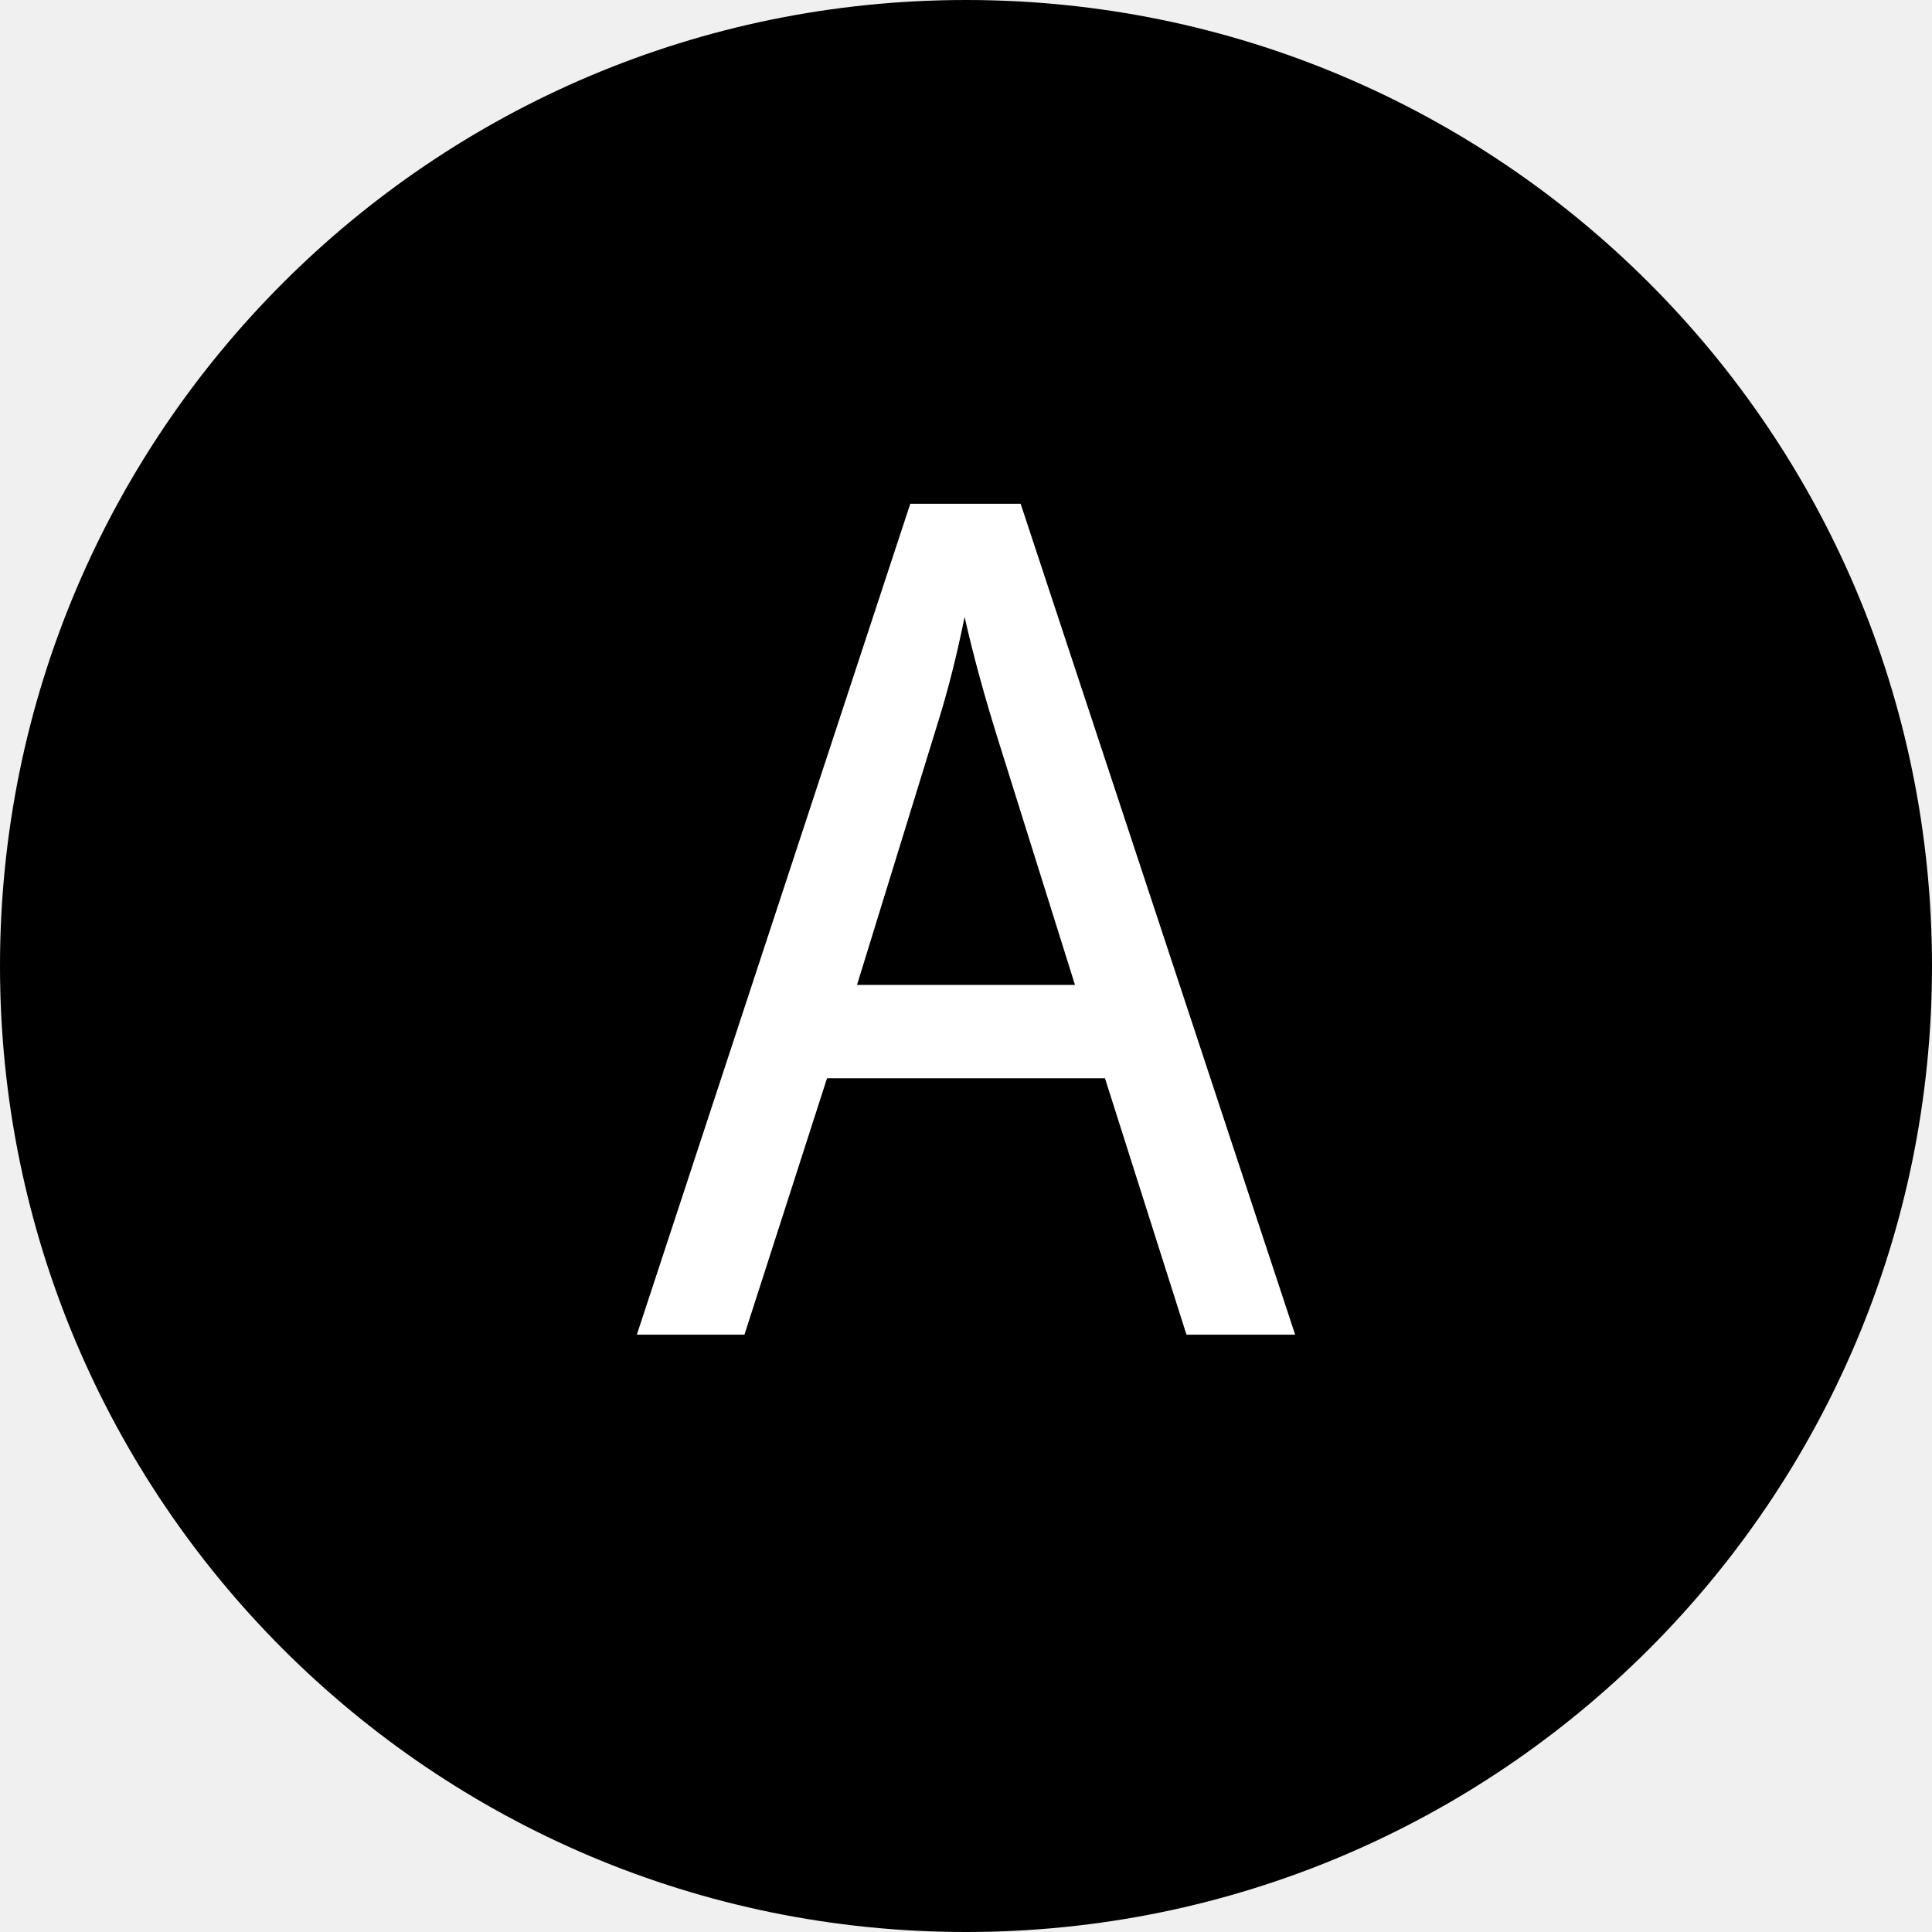
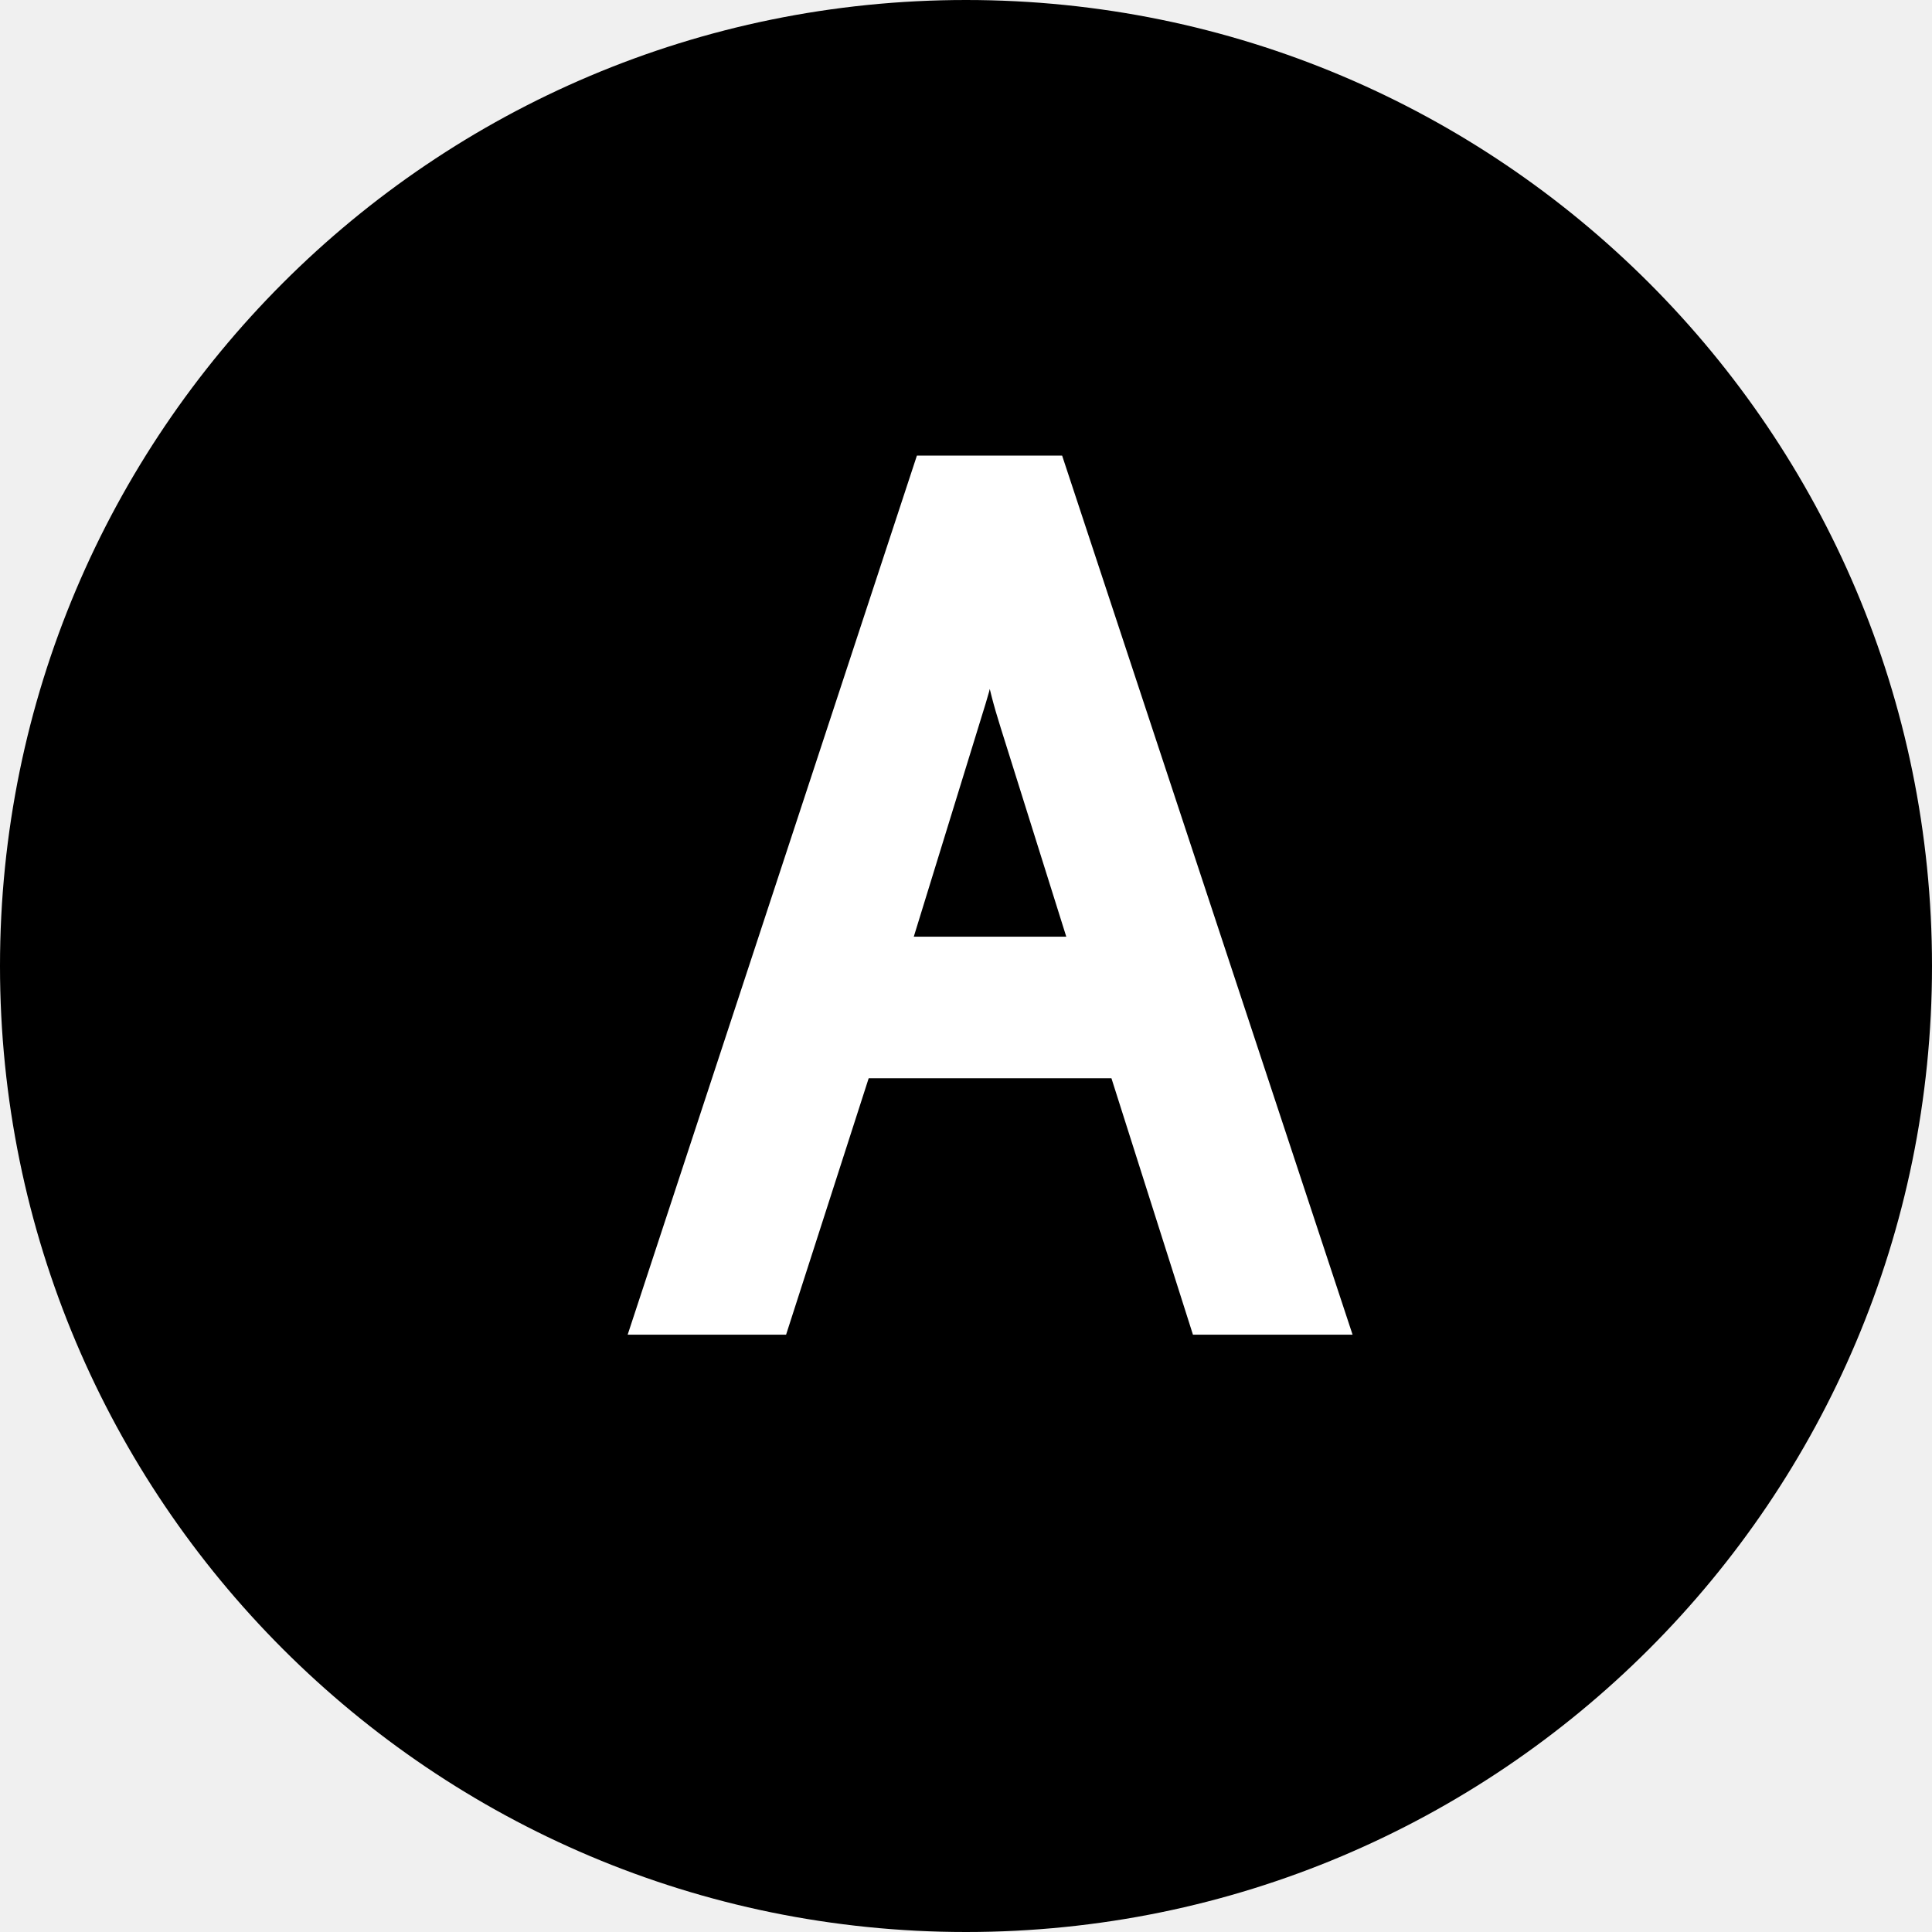
<svg xmlns="http://www.w3.org/2000/svg" width="100%" height="100%" viewBox="0 0 500 500" version="1.1" xml:space="preserve" style="fill-rule:evenodd;clip-rule:evenodd;stroke-linejoin:round;stroke-miterlimit:2;">
  <circle cx="250" cy="250" r="250" style="fill:#000000;" />
-   <text x="50%" y="53%" font-size="300px" font-weight="600" dominant-baseline="middle" text-anchor="middle" style="fill:#FFFFFF;font-family:'Noto Mono', 'Noto Sans Mono'">A</text>
+   <text x="50%" y="53%" font-size="300px" font-weight="700" dominant-baseline="middle" text-anchor="middle" style="fill:#FFFFFF;font-family:'Noto Mono', 'Noto Sans Mono'">A</text>
</svg>
